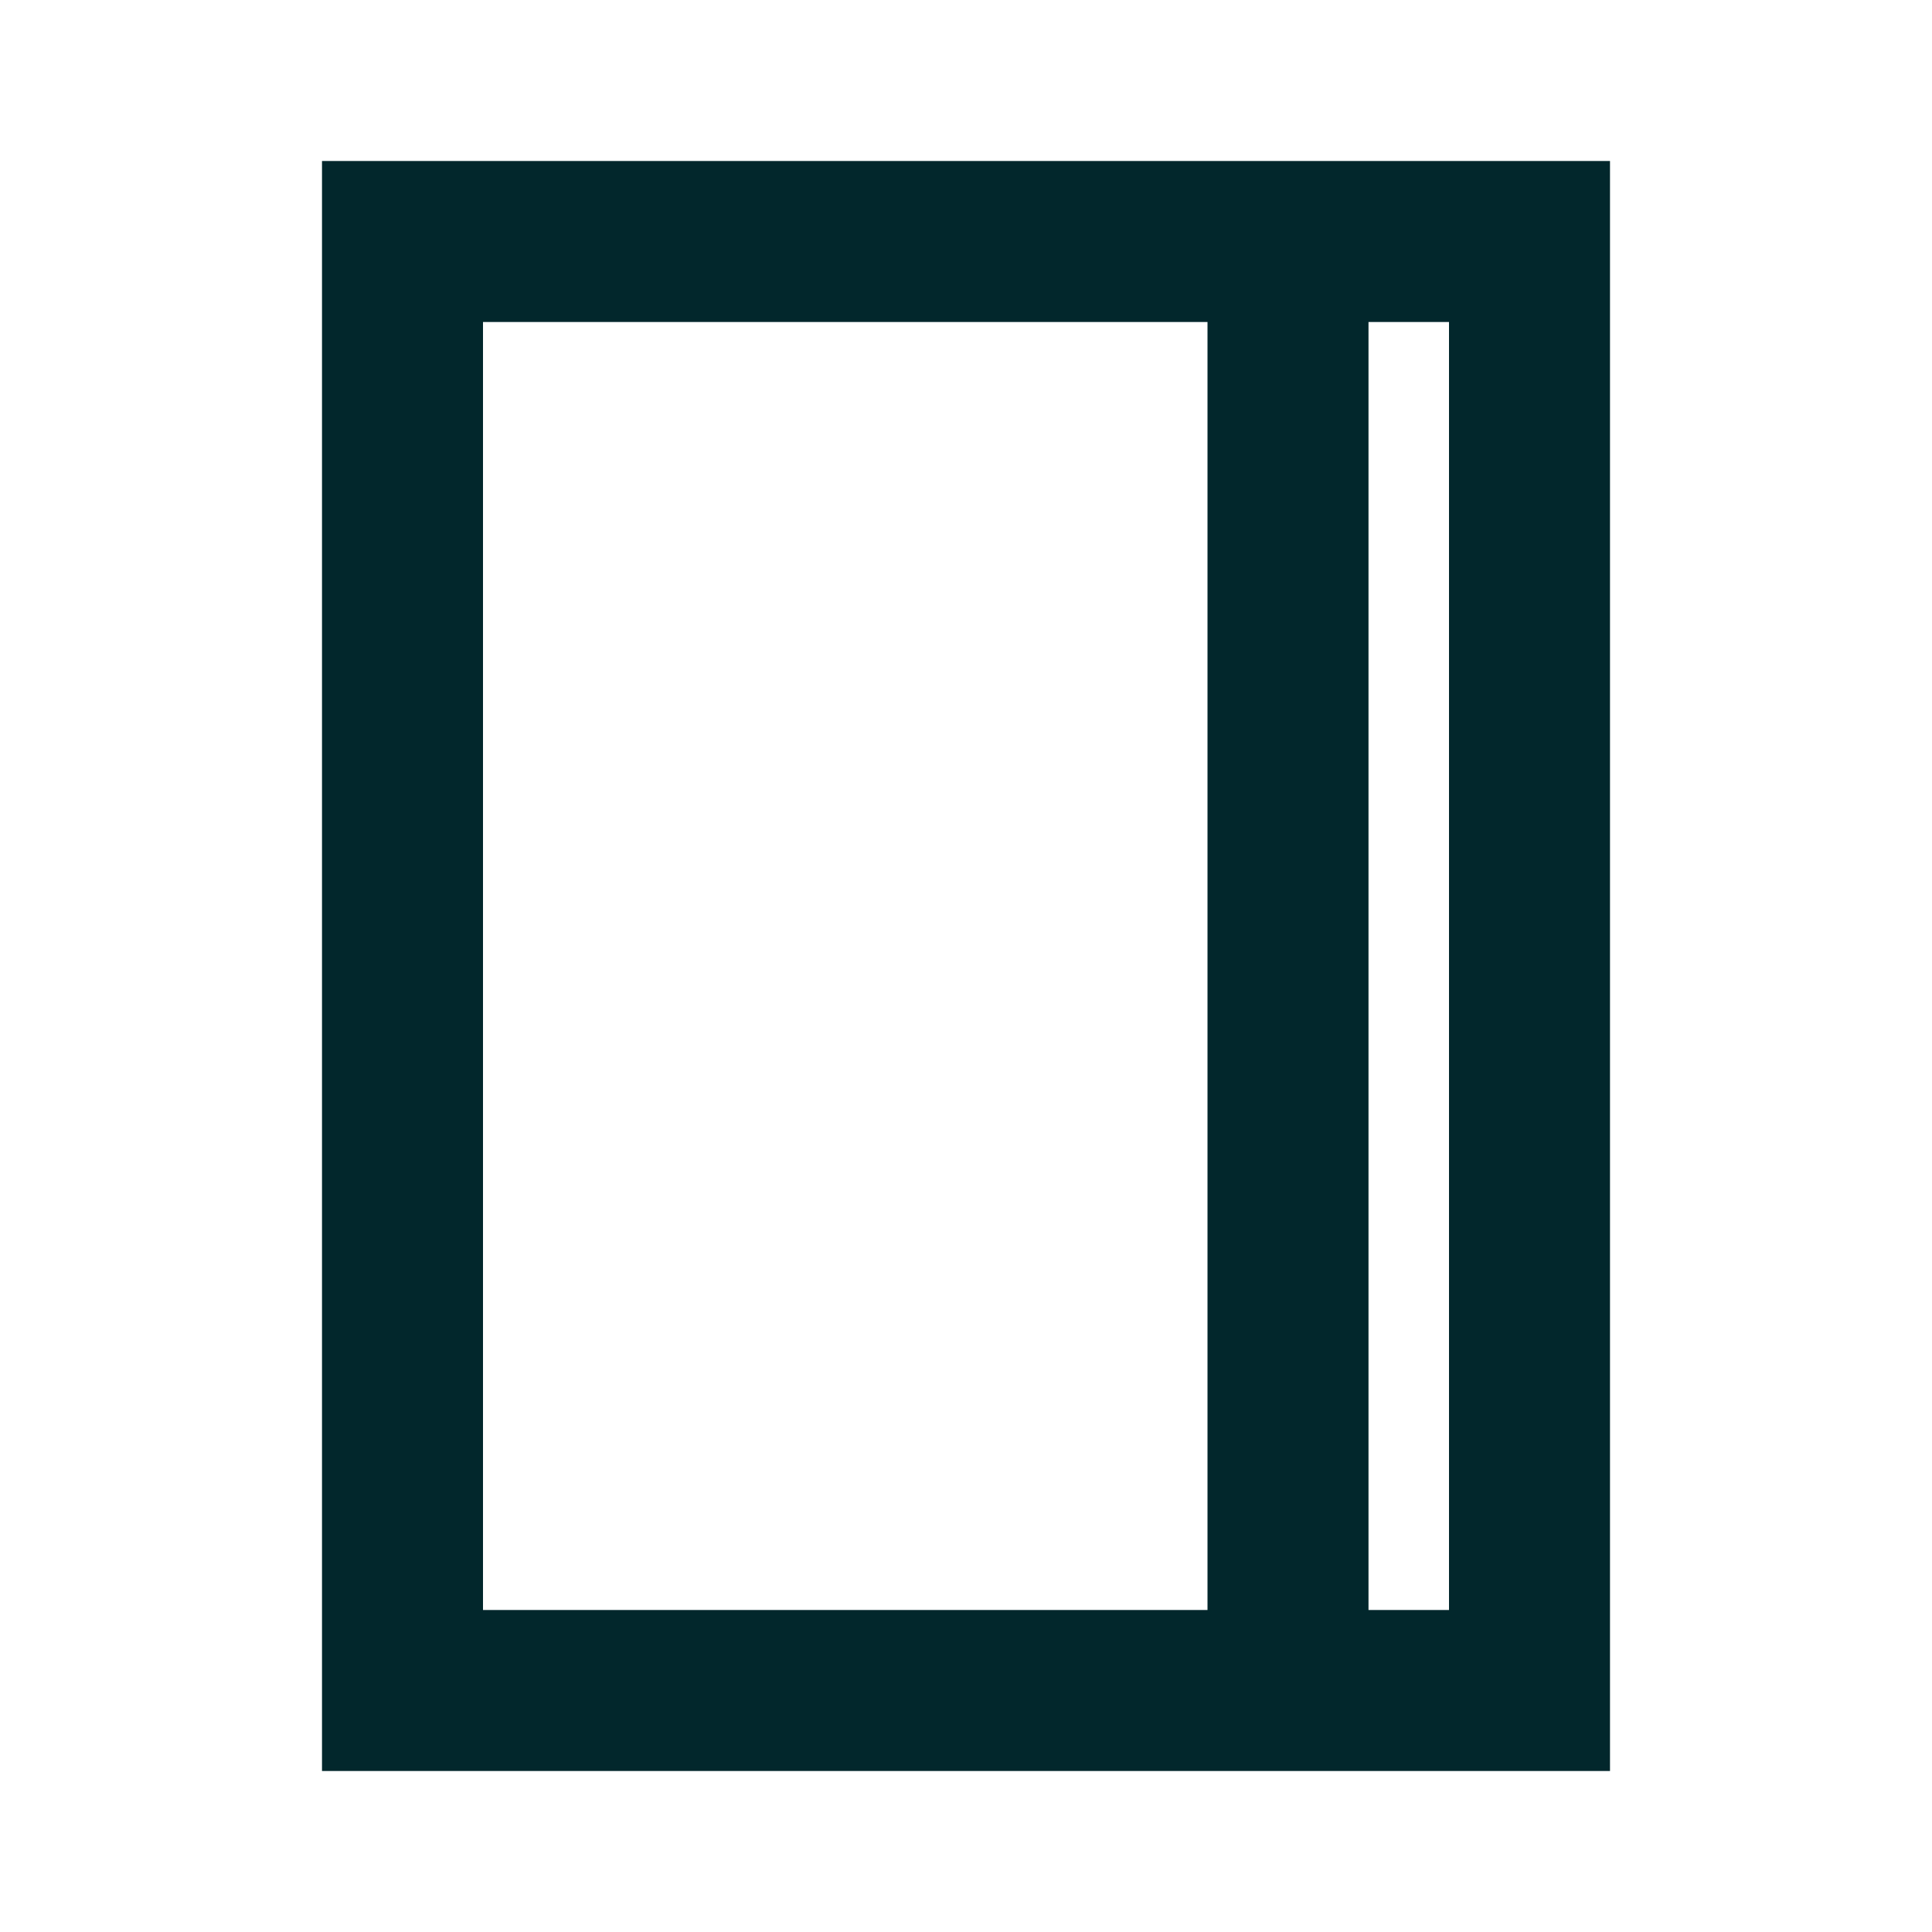
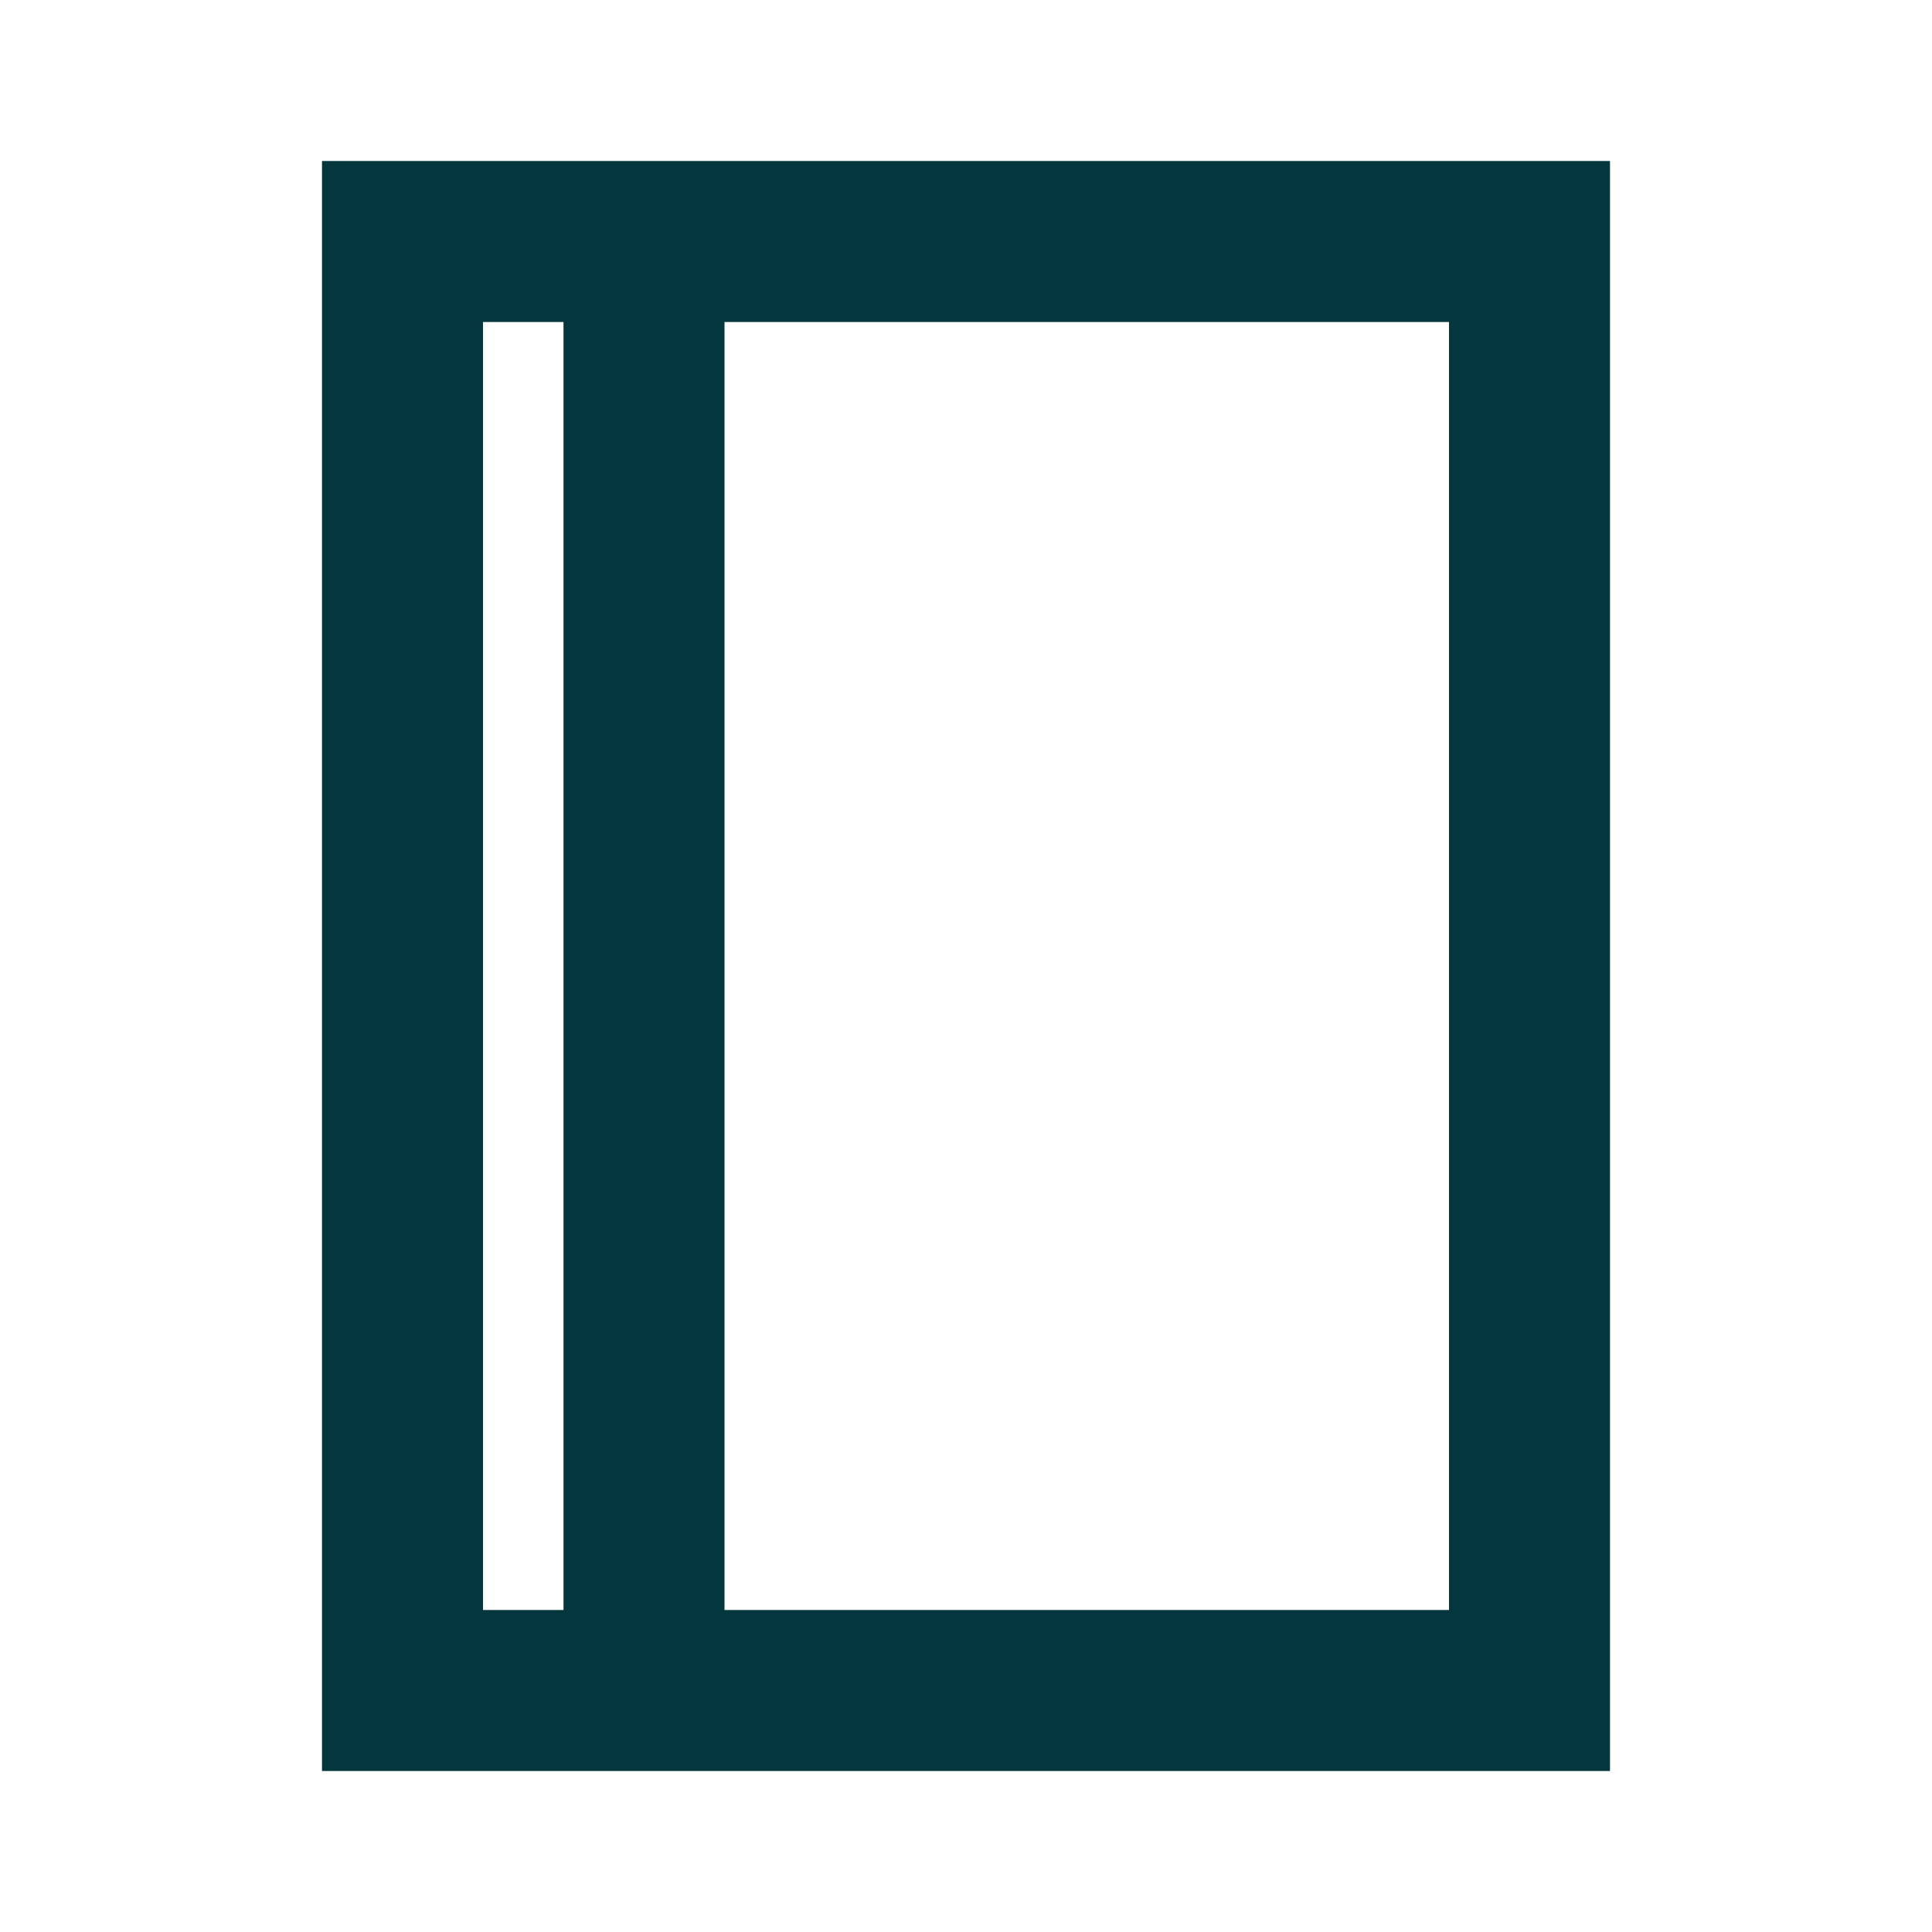
<svg xmlns="http://www.w3.org/2000/svg" width="24" height="24" viewBox="0 0 24 24" fill="none">
-   <path fill-rule="evenodd" clip-rule="evenodd" d="M17 4H18V20H17V4ZM15 4H6V20H15V4ZM17 2H18H20V4V20V22H18H17H15H6H4V20V4V2H6H15H17Z" fill="#02272C" />
+   <path fill-rule="evenodd" clip-rule="evenodd" d="M9 4H18V20H9V4ZM7 4H6V20H7V4ZM9 2H18H20V4V20V22H18H9H7H6H4V20V4V2H6H7H9Z" fill="#03363D" />
</svg>
